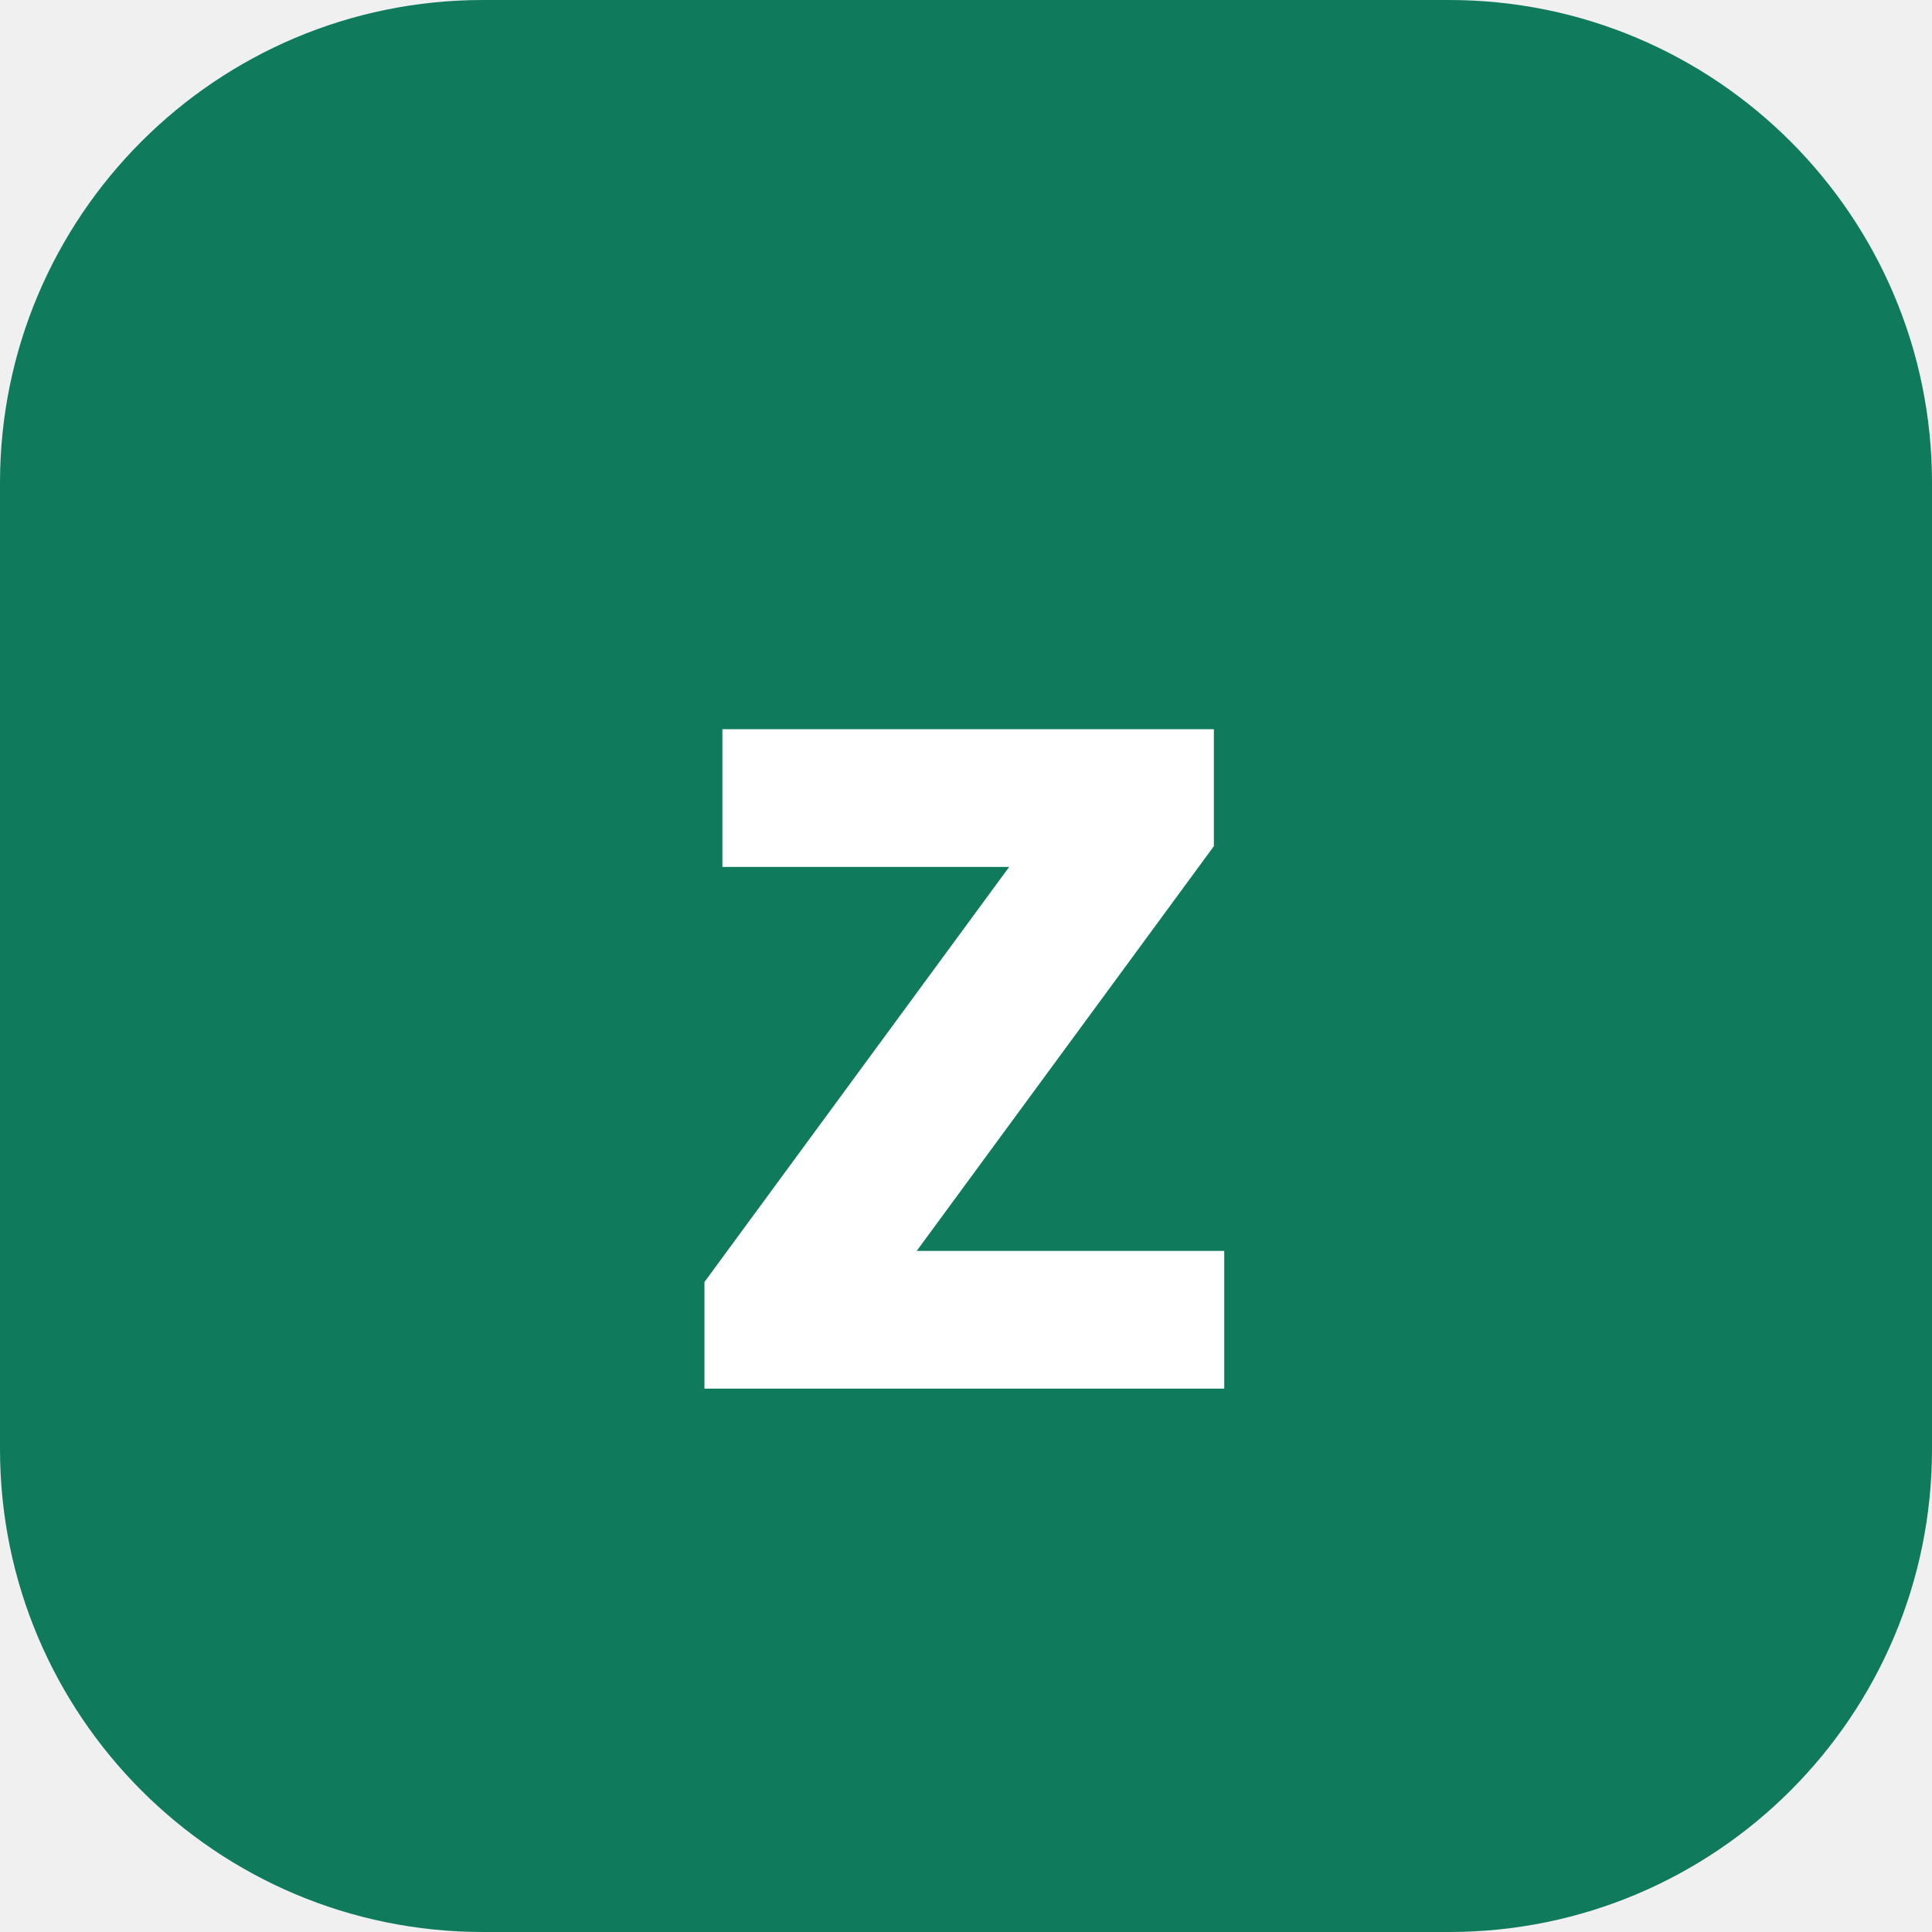
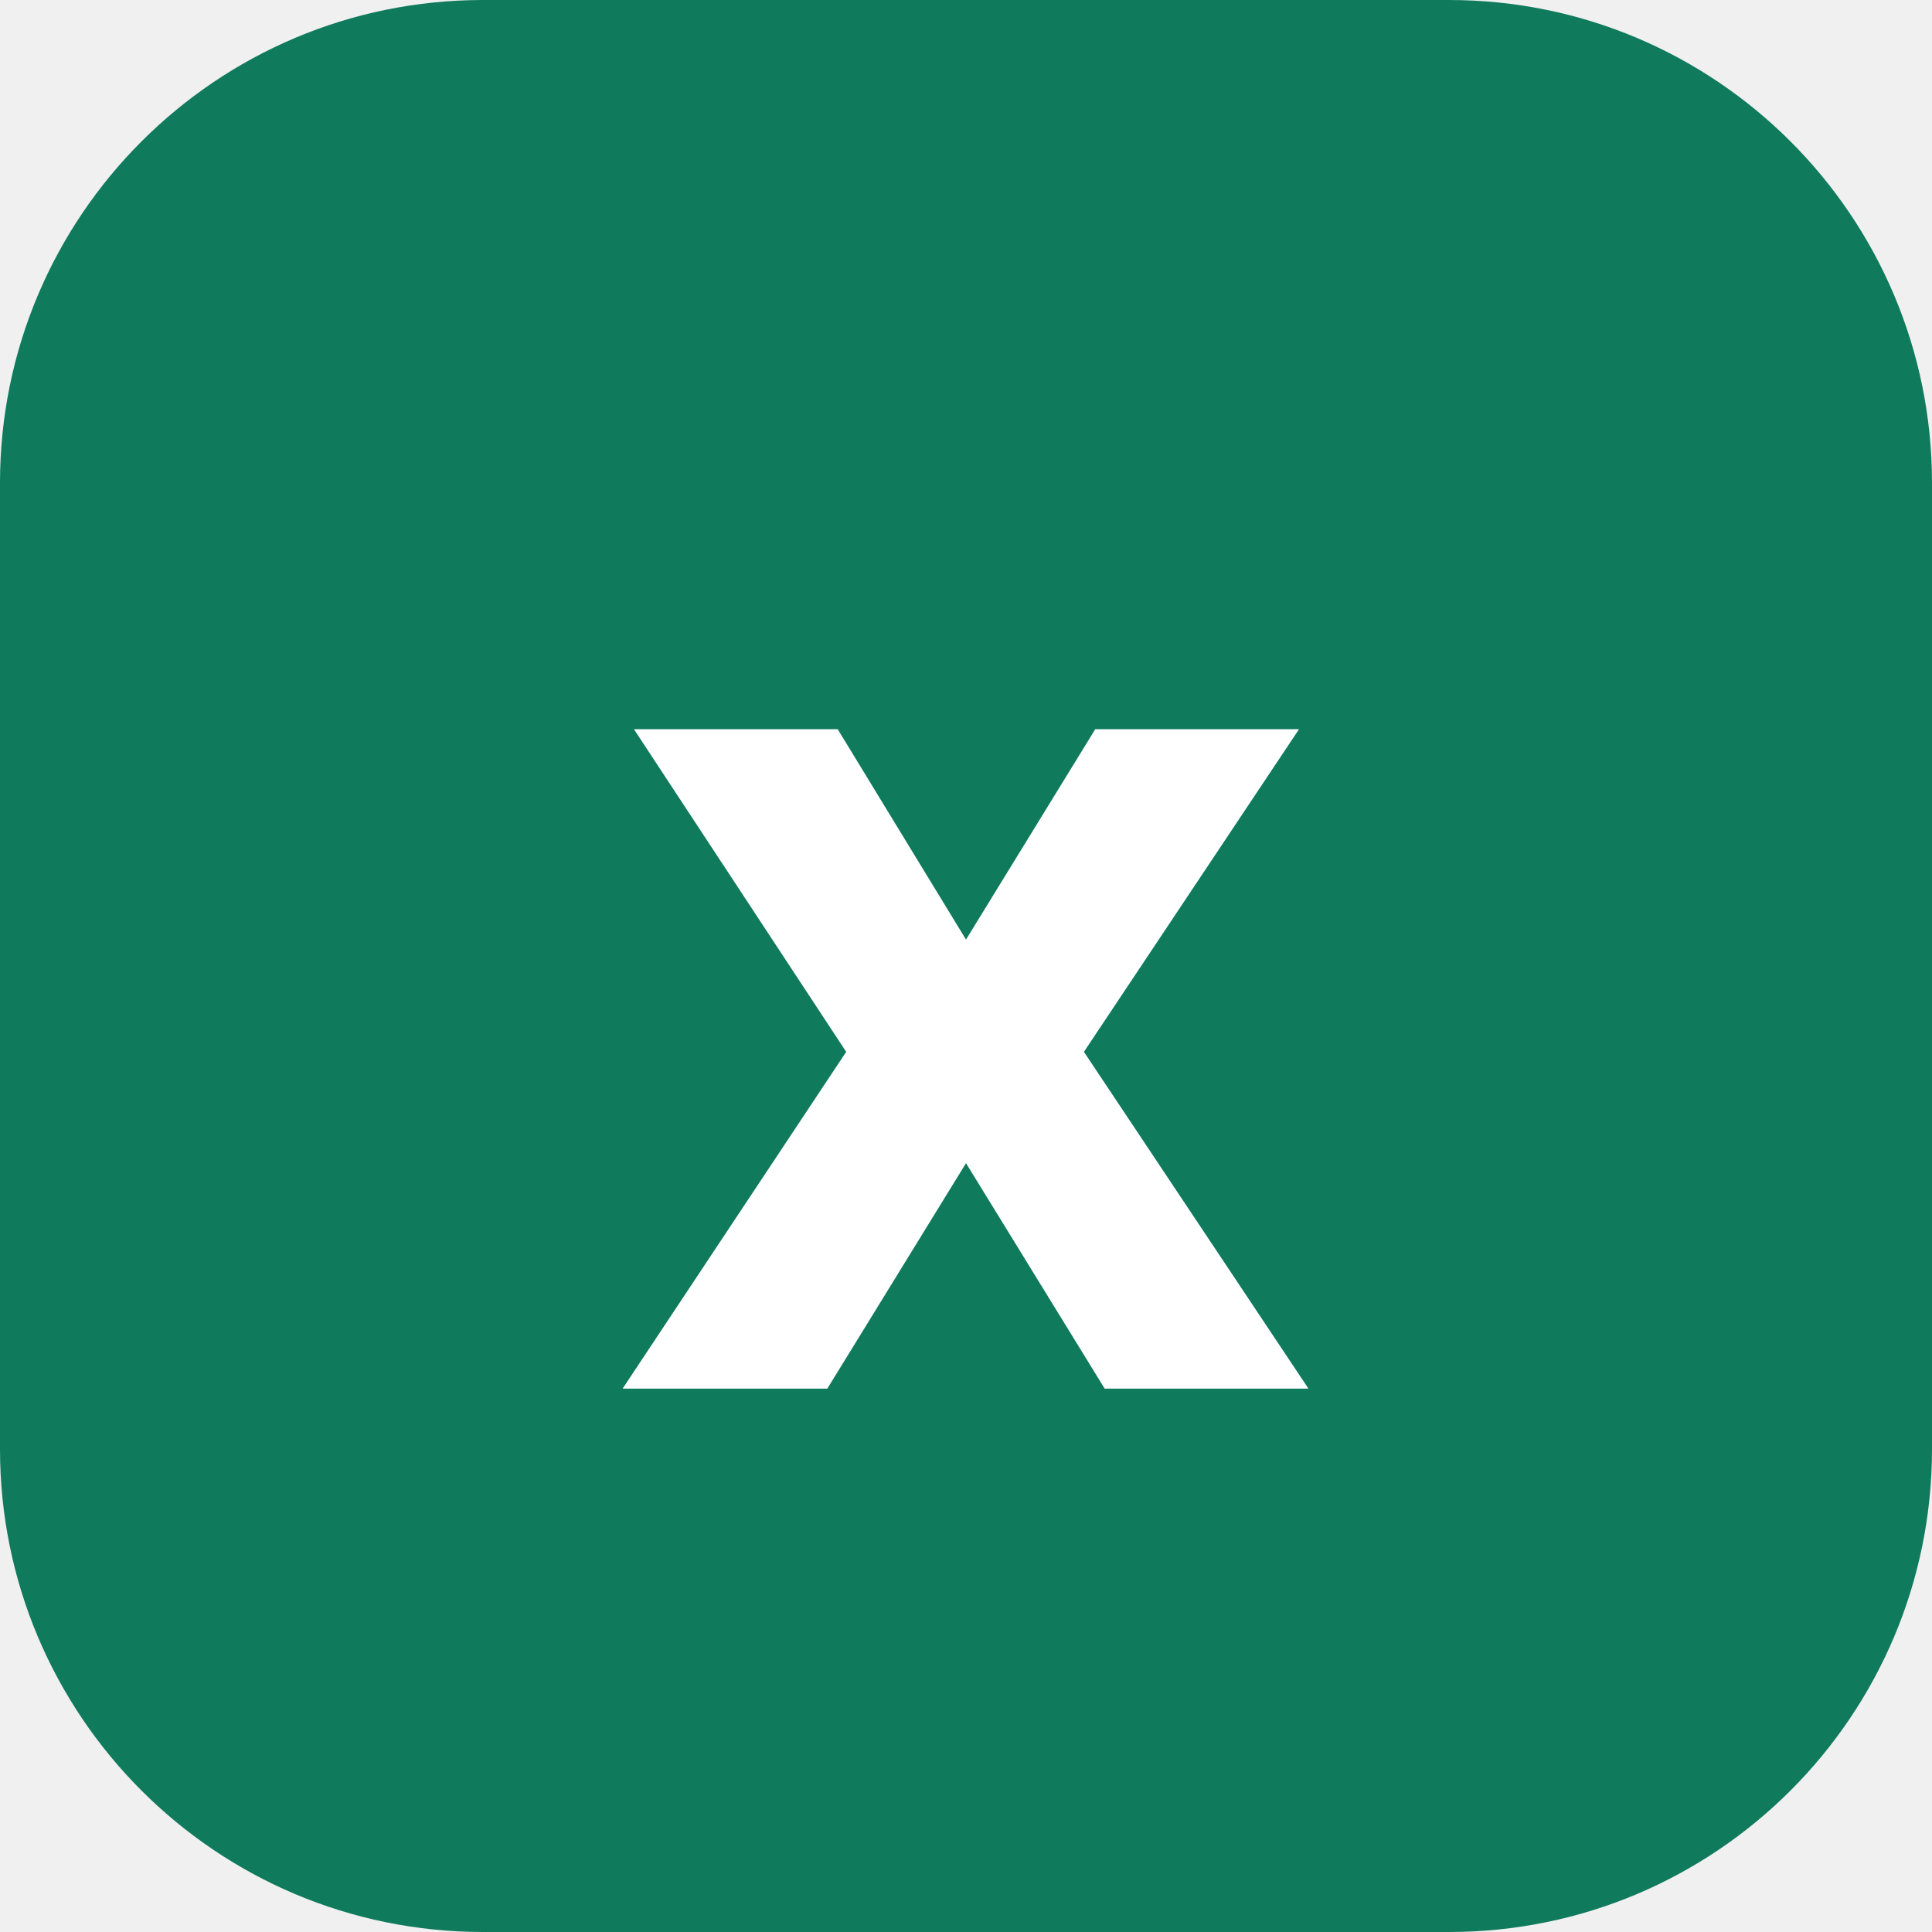
<svg xmlns="http://www.w3.org/2000/svg" viewBox="0 0 32 32">
  <rect width="32" height="32" rx="8" fill="#0f7a5c" />
-   <text x="16" y="23" font-family="system-ui,sans-serif" font-size="20" font-weight="800" text-anchor="middle" fill="#fff">z</text>
+   <text x="16" y="23" font-family="system-ui,sans-serif" font-size="20" font-weight="800" text-anchor="middle" fill="#fff">x</text>
</svg>
